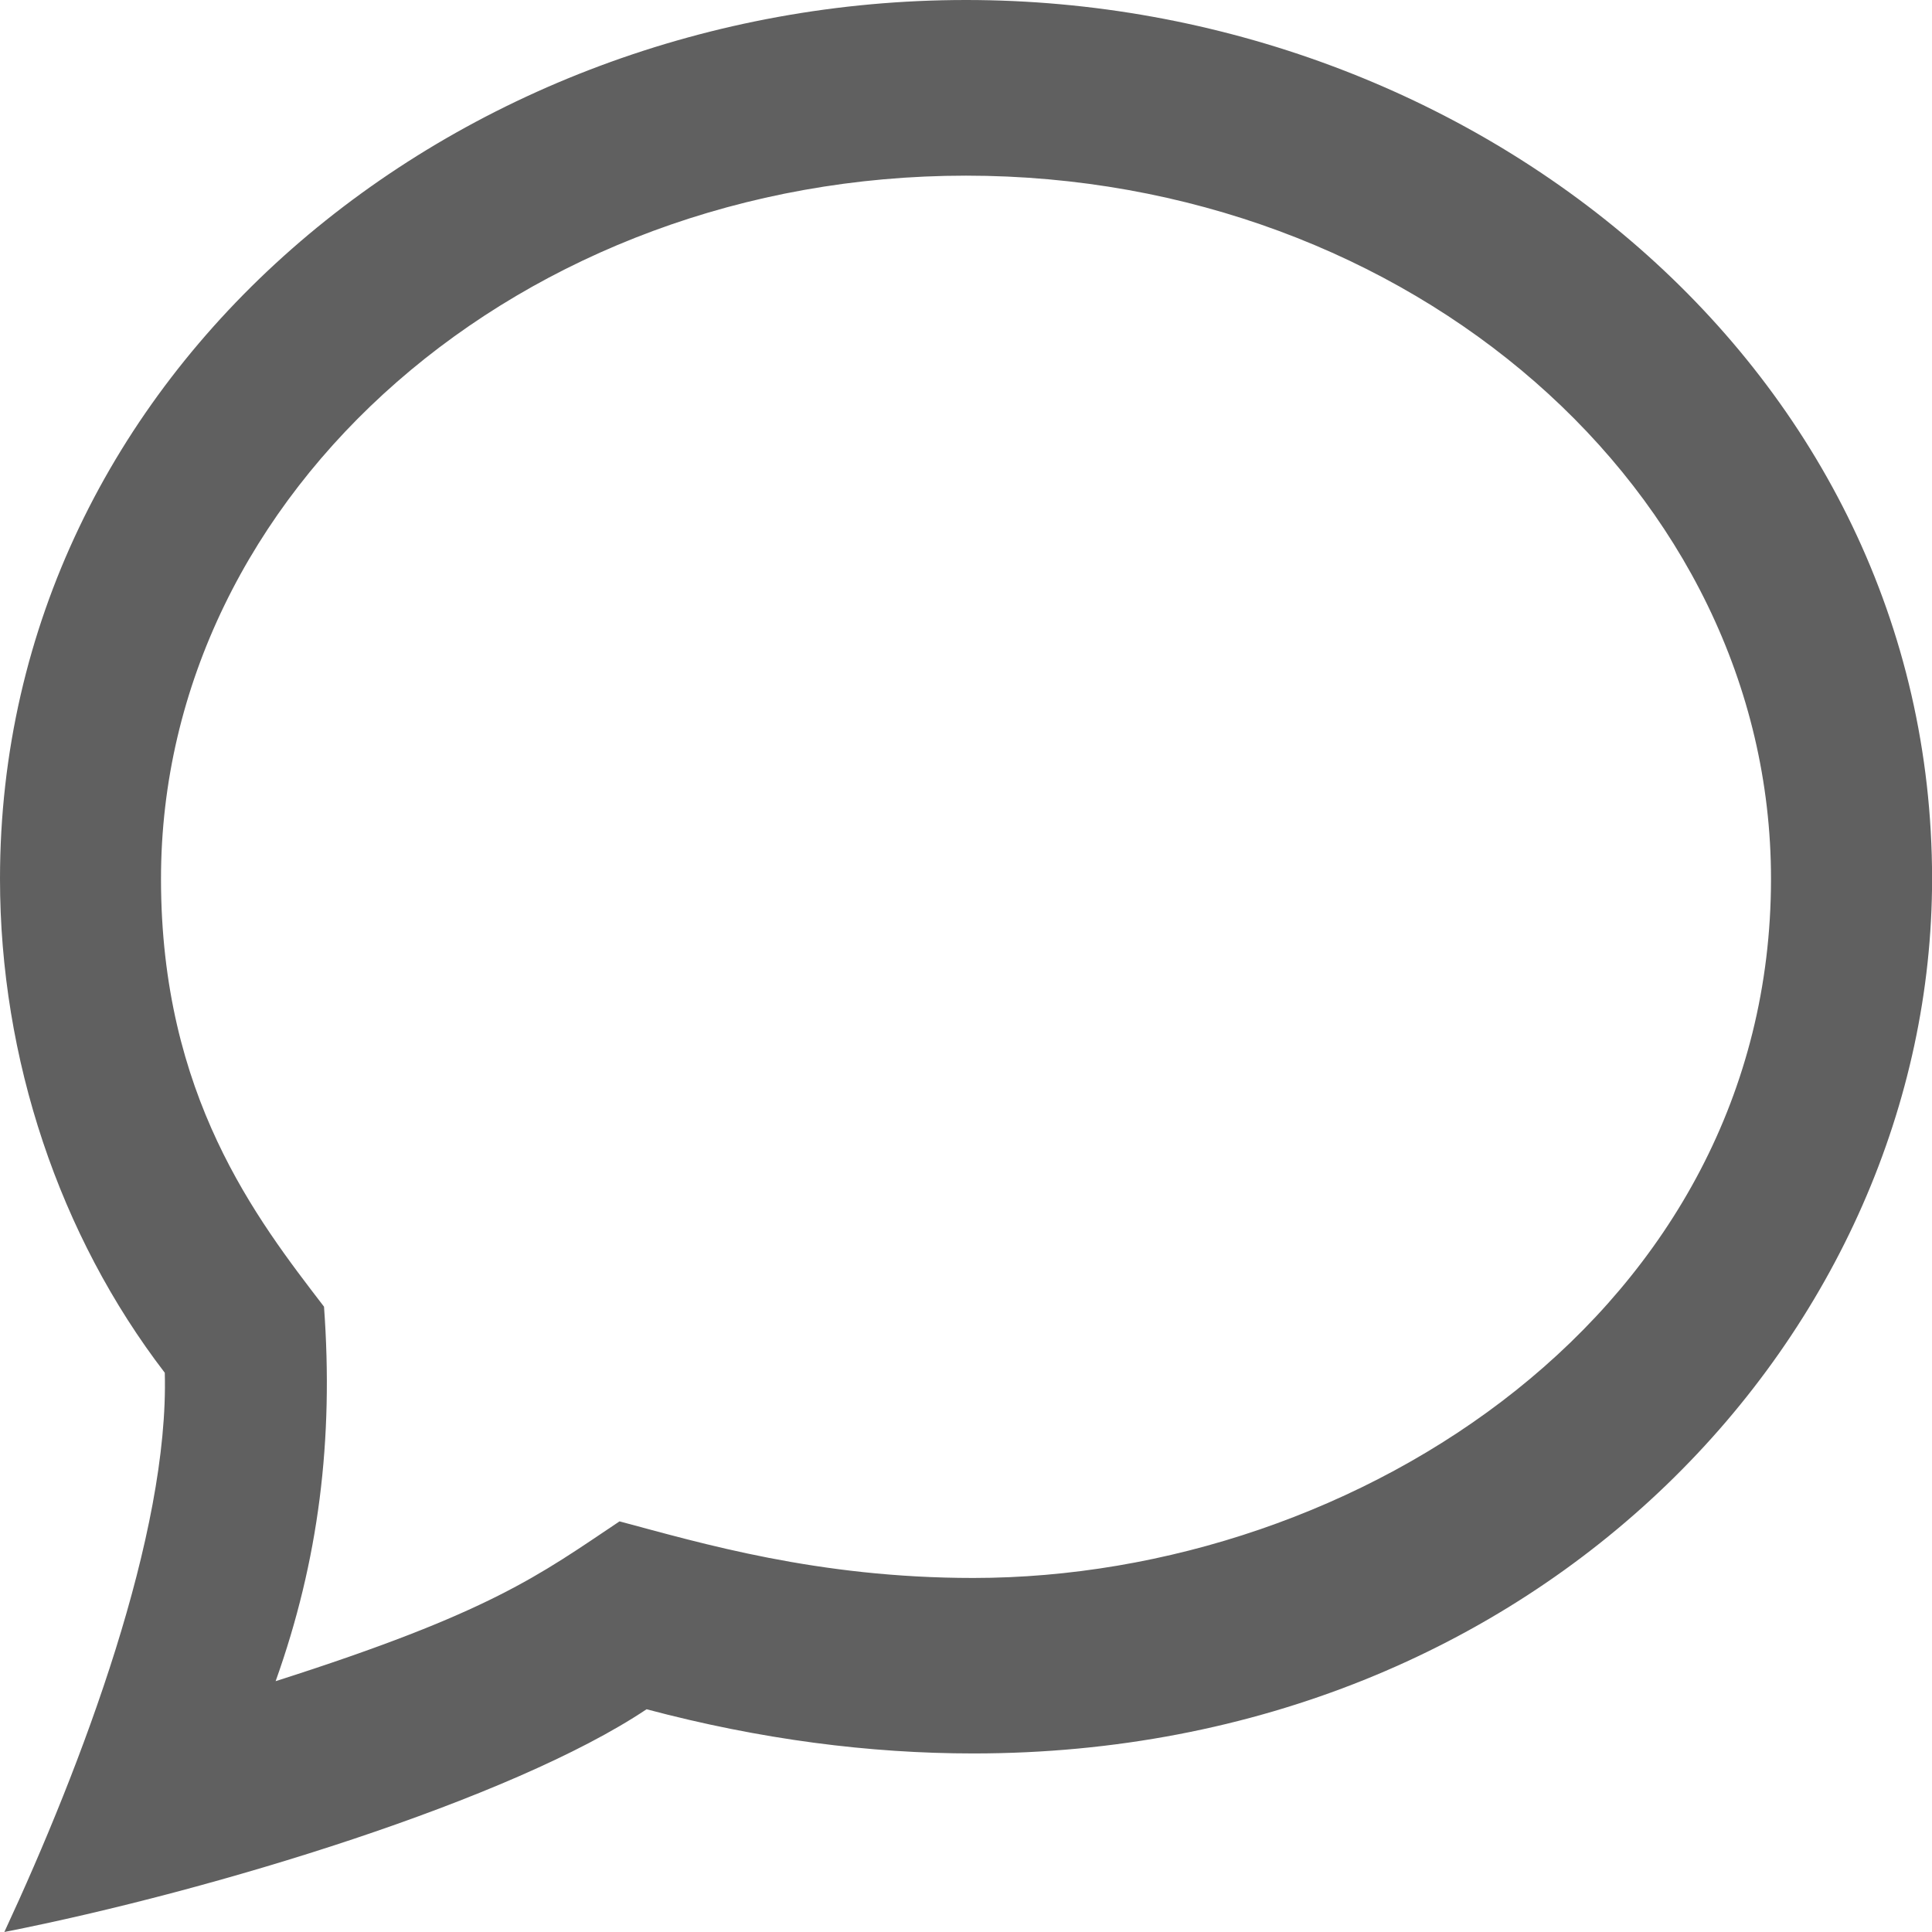
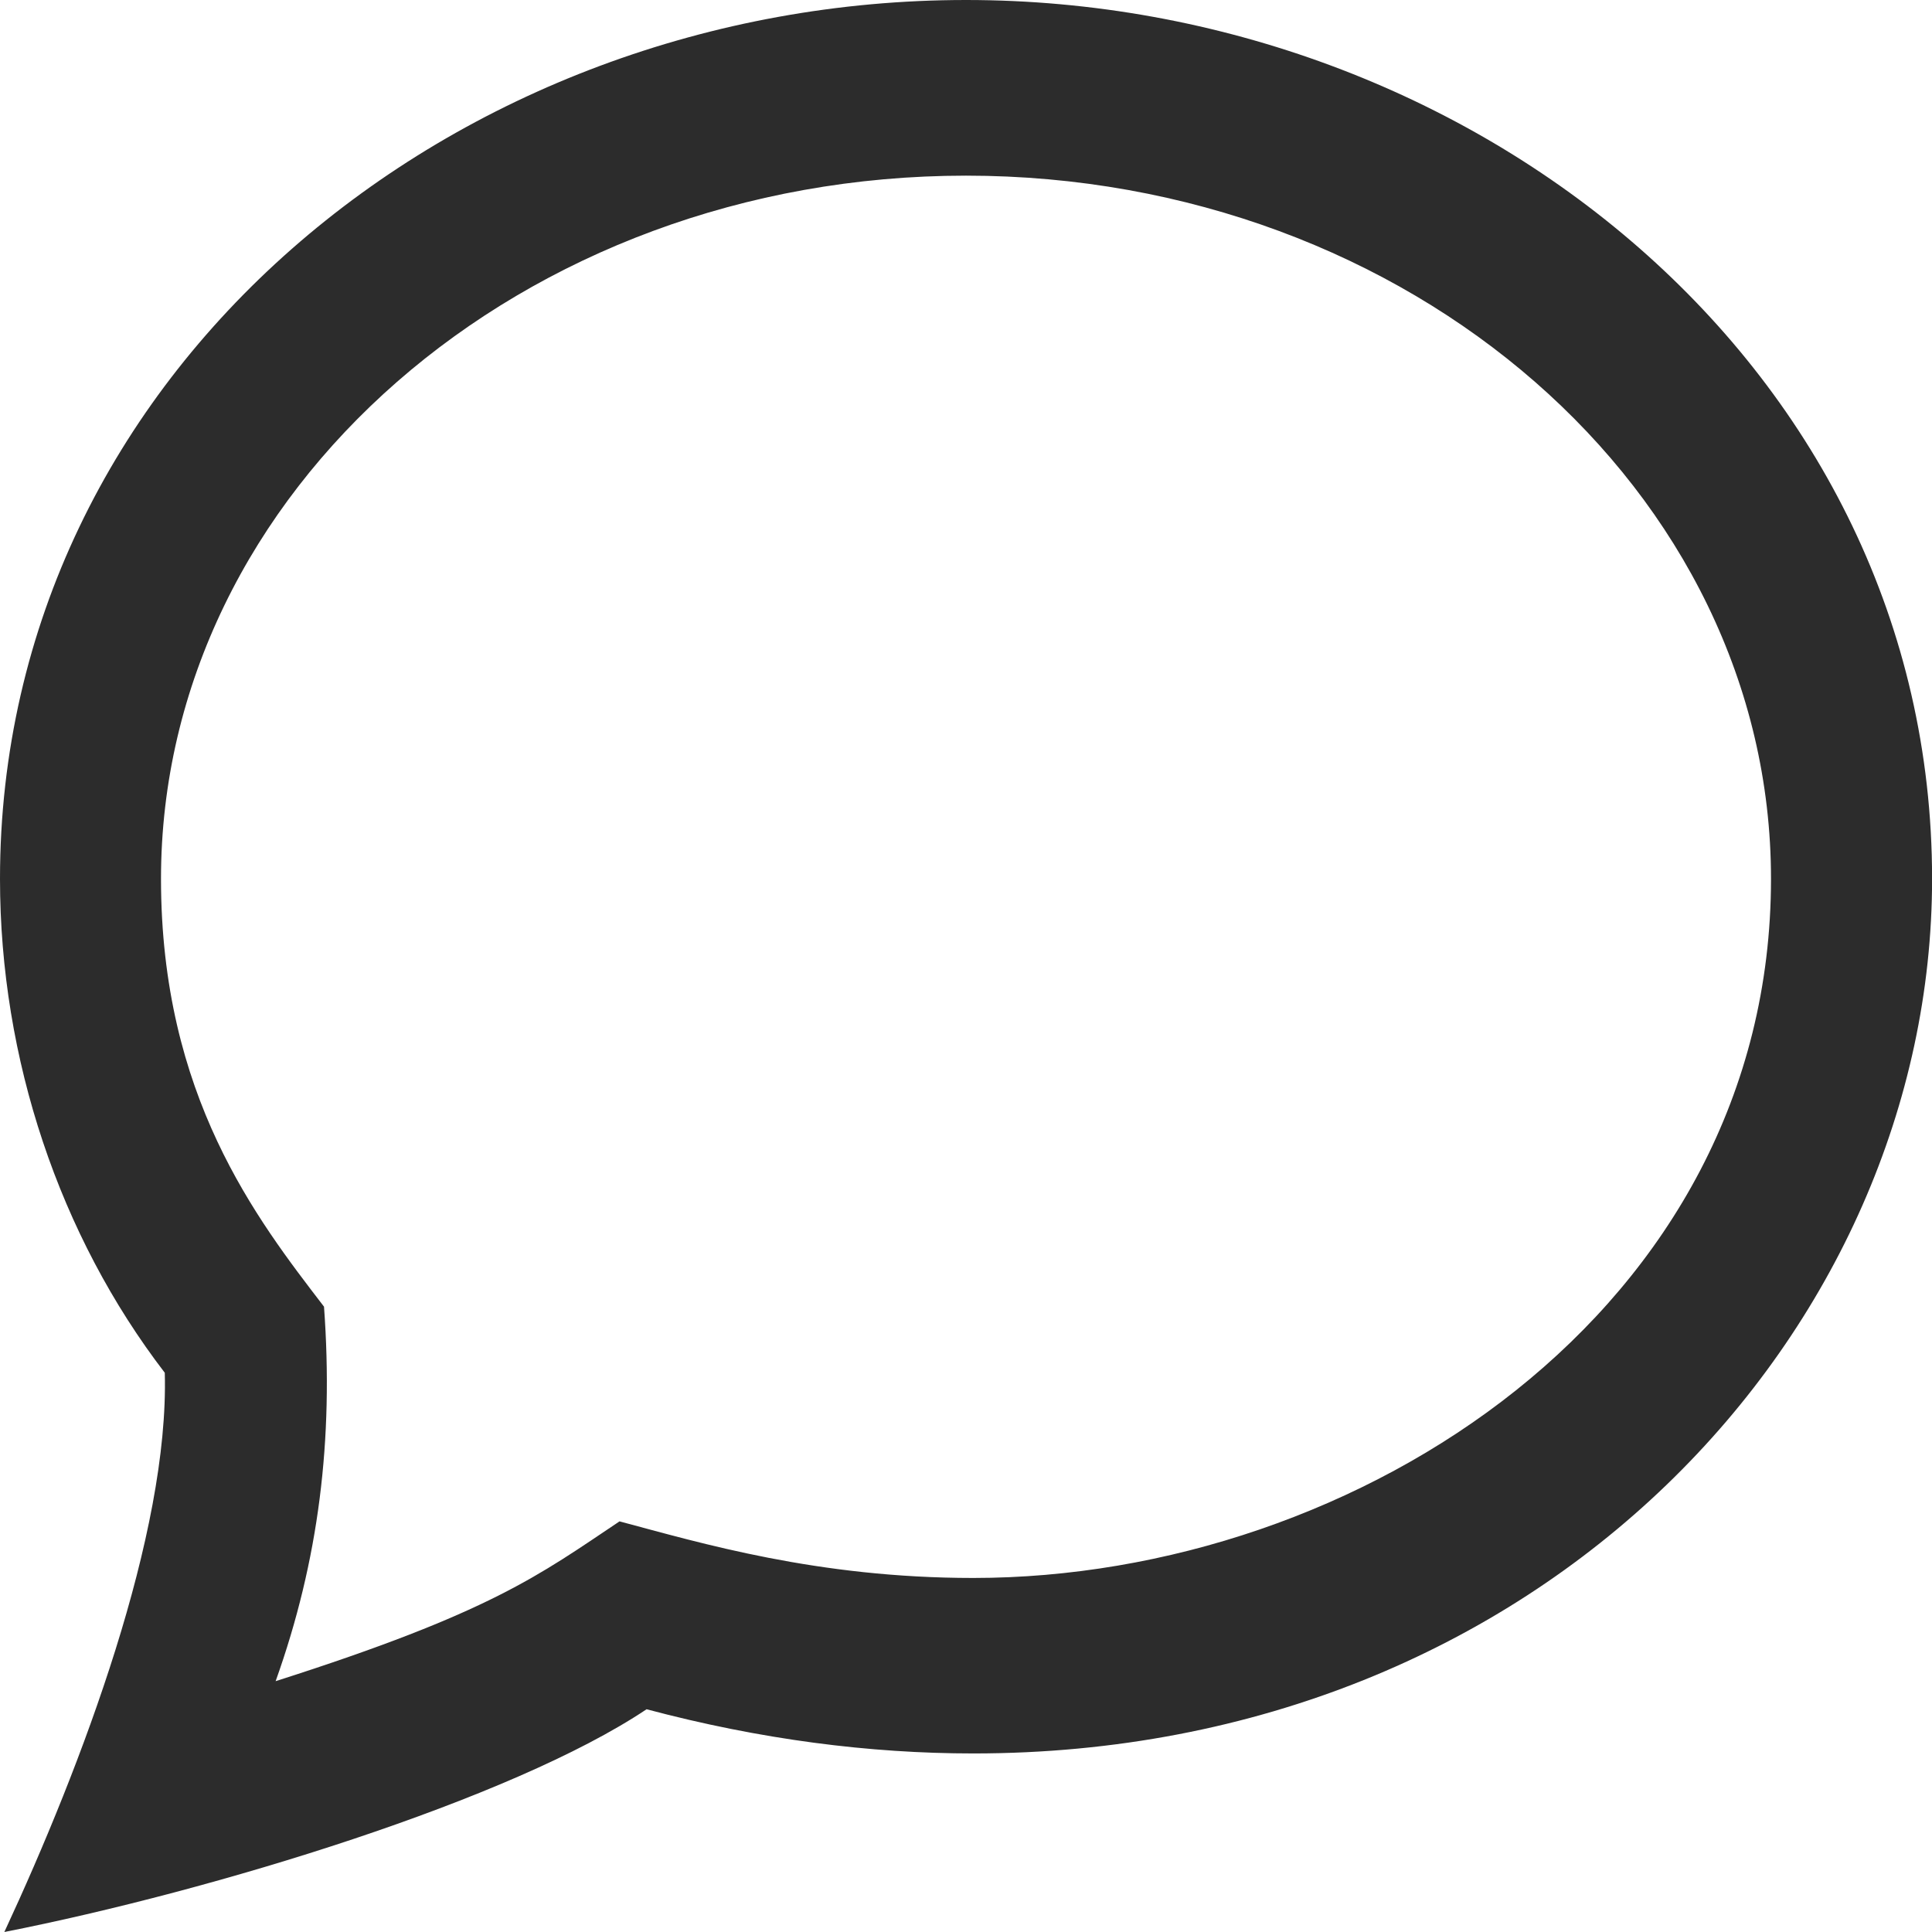
<svg xmlns="http://www.w3.org/2000/svg" width="24" height="24" viewBox="0 0 24 24" fill="none">
-   <path d="M12 2.182C17.514 2.182 22 6.1 22 10.917C22 16.281 16.856 19.602 12.09 19.602C10.153 19.602 8.706 19.168 7.696 18.899C6.696 19.568 6.102 20.03 3.424 20.884C3.959 19.387 4.146 17.887 4.025 16.232C3.188 15.141 2 13.614 2 10.917C2 6.1 6.486 2.182 12 2.182ZM12 0C5.662 0 0 4.61 0 10.917C0 13.153 0.739 15.349 2.047 17.053C2.102 19.049 1.024 21.914 0.054 24C2.656 23.487 6.355 22.355 8.032 21.233C9.449 21.61 10.806 21.782 12.091 21.782C19.175 21.782 24.001 16.506 24.001 10.916C24 4.576 18.299 0 12 0Z" fill="#606060" />
+   <path d="M12 2.182C17.514 2.182 22 6.1 22 10.917C22 16.281 16.856 19.602 12.09 19.602C10.153 19.602 8.706 19.168 7.696 18.899C6.696 19.568 6.102 20.03 3.424 20.884C3.959 19.387 4.146 17.887 4.025 16.232C3.188 15.141 2 13.614 2 10.917C2 6.1 6.486 2.182 12 2.182ZM12 0C5.662 0 0 4.61 0 10.917C0 13.153 0.739 15.349 2.047 17.053C2.102 19.049 1.024 21.914 0.054 24C2.656 23.487 6.355 22.355 8.032 21.233C9.449 21.61 10.806 21.782 12.091 21.782C19.175 21.782 24.001 16.506 24.001 10.916C24 4.576 18.299 0 12 0Z" fill="#2C2C2C" />
</svg>
